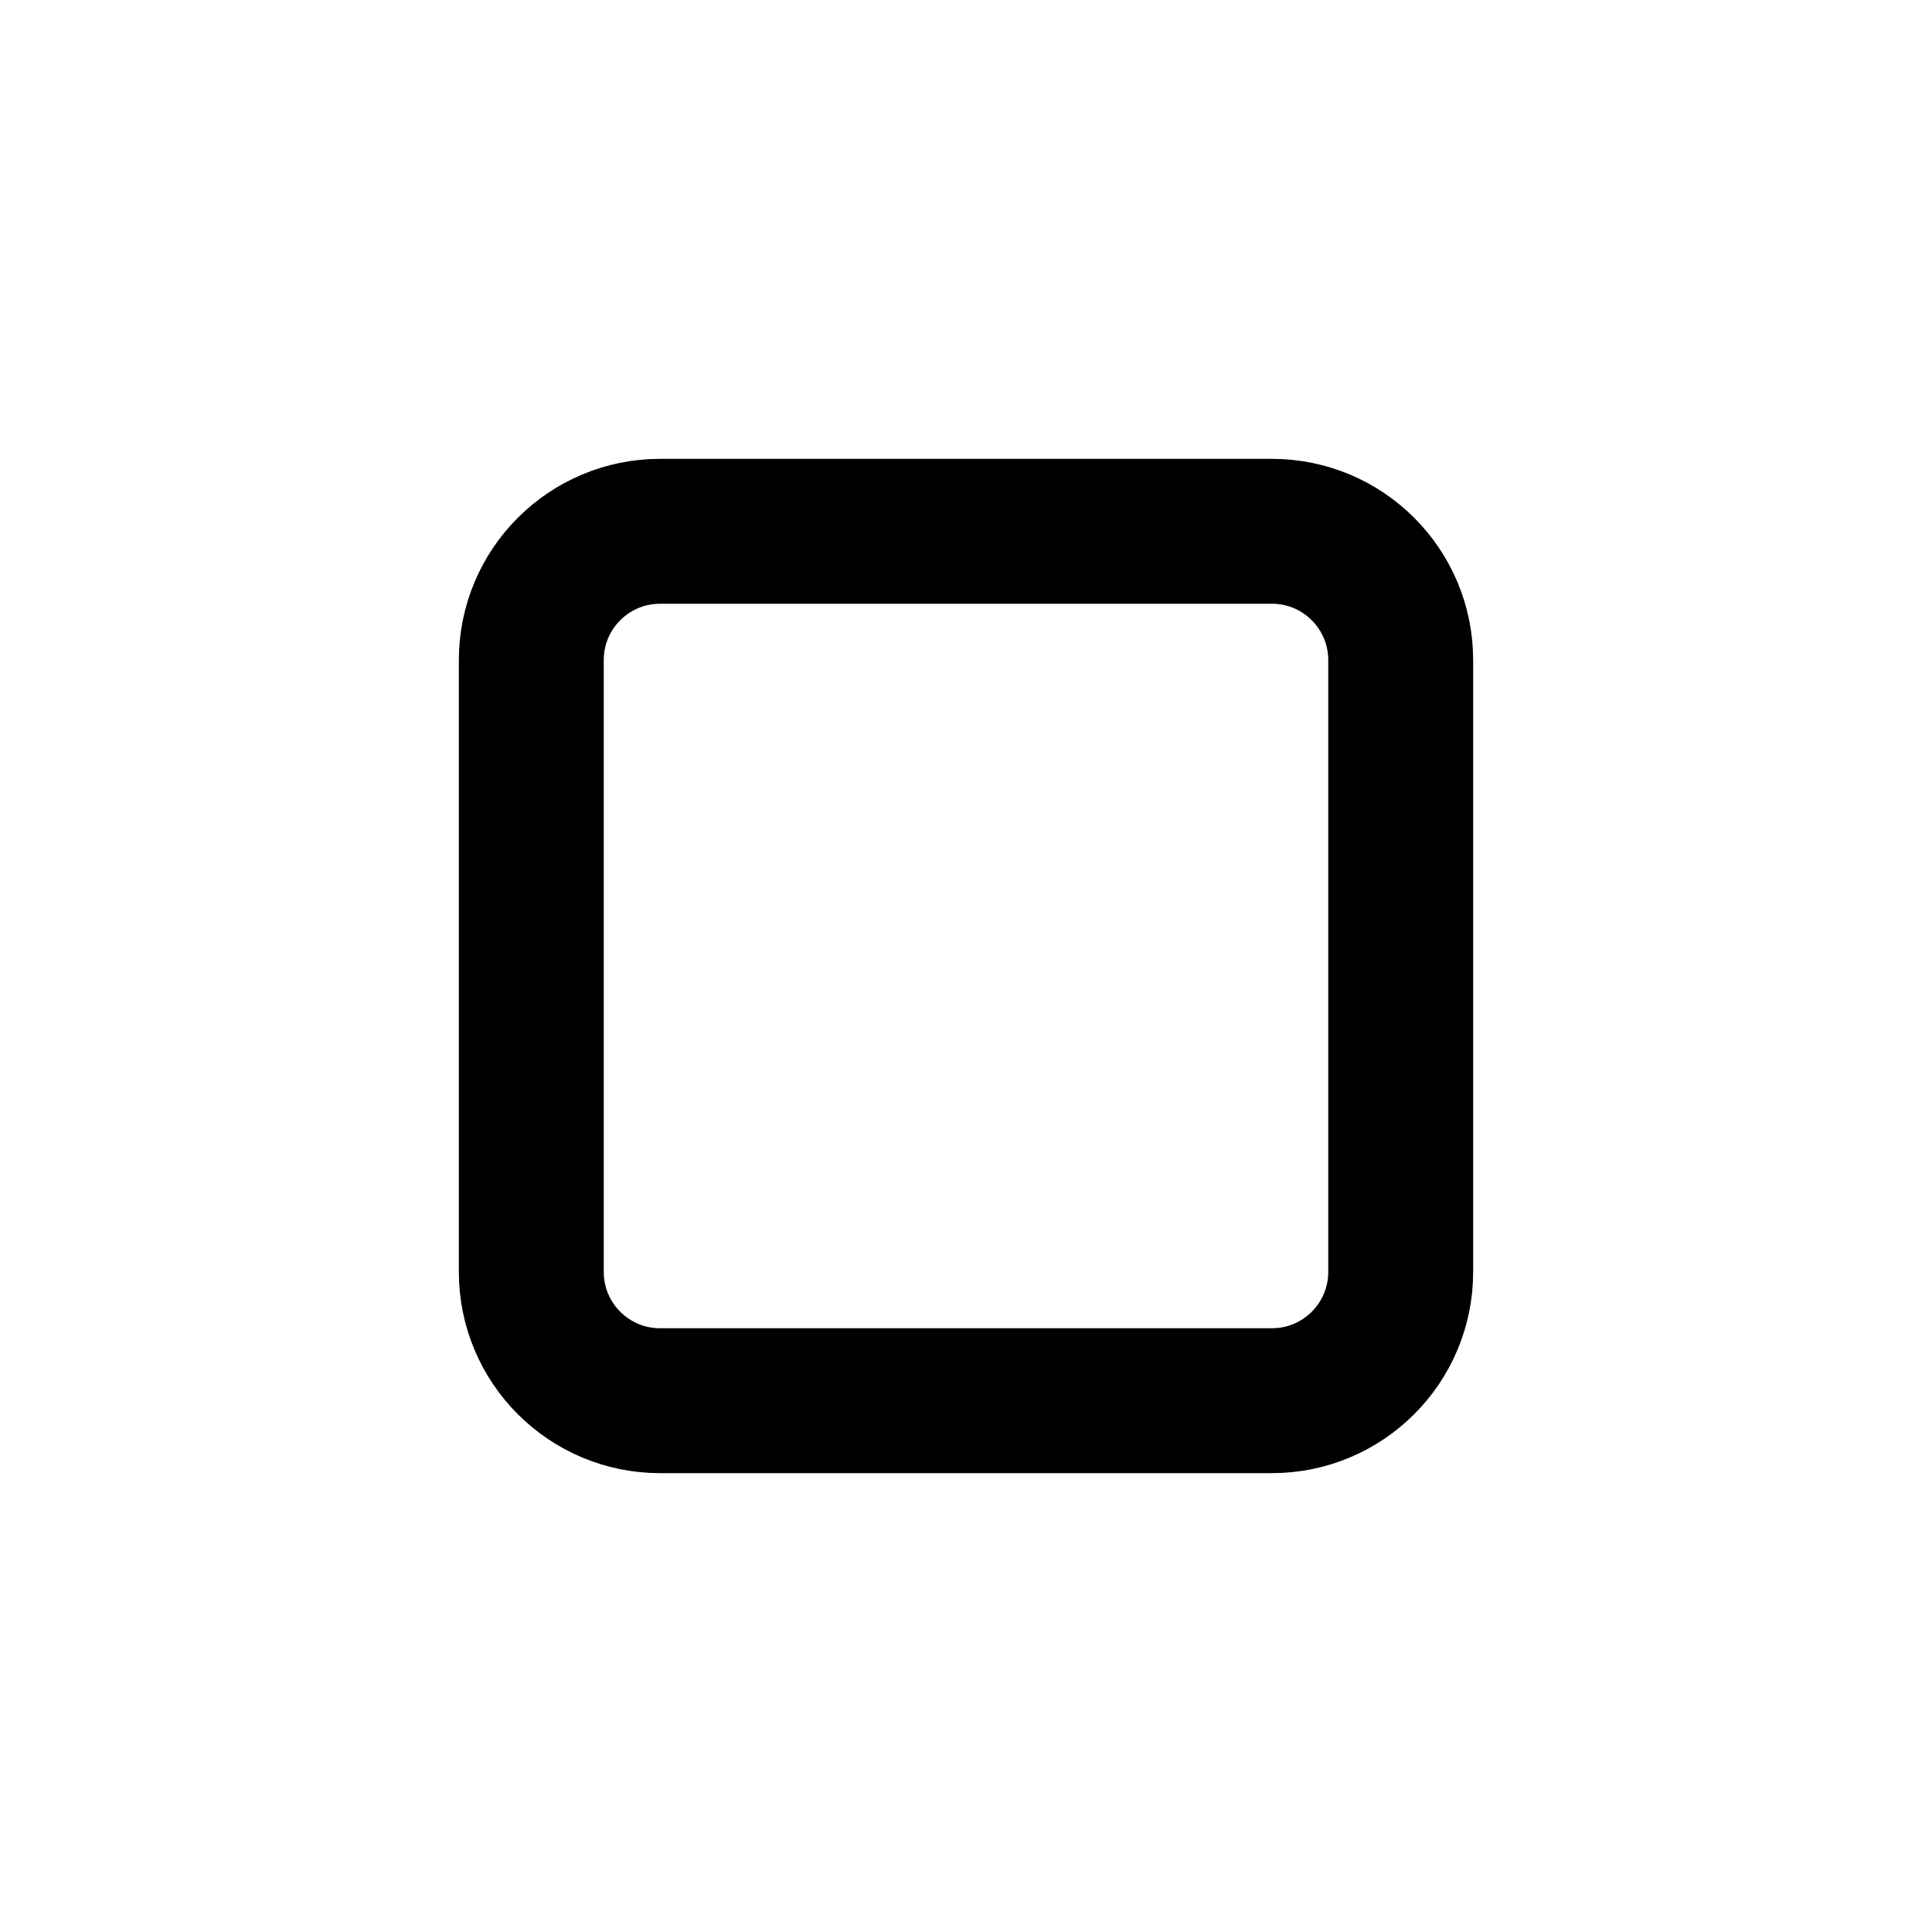
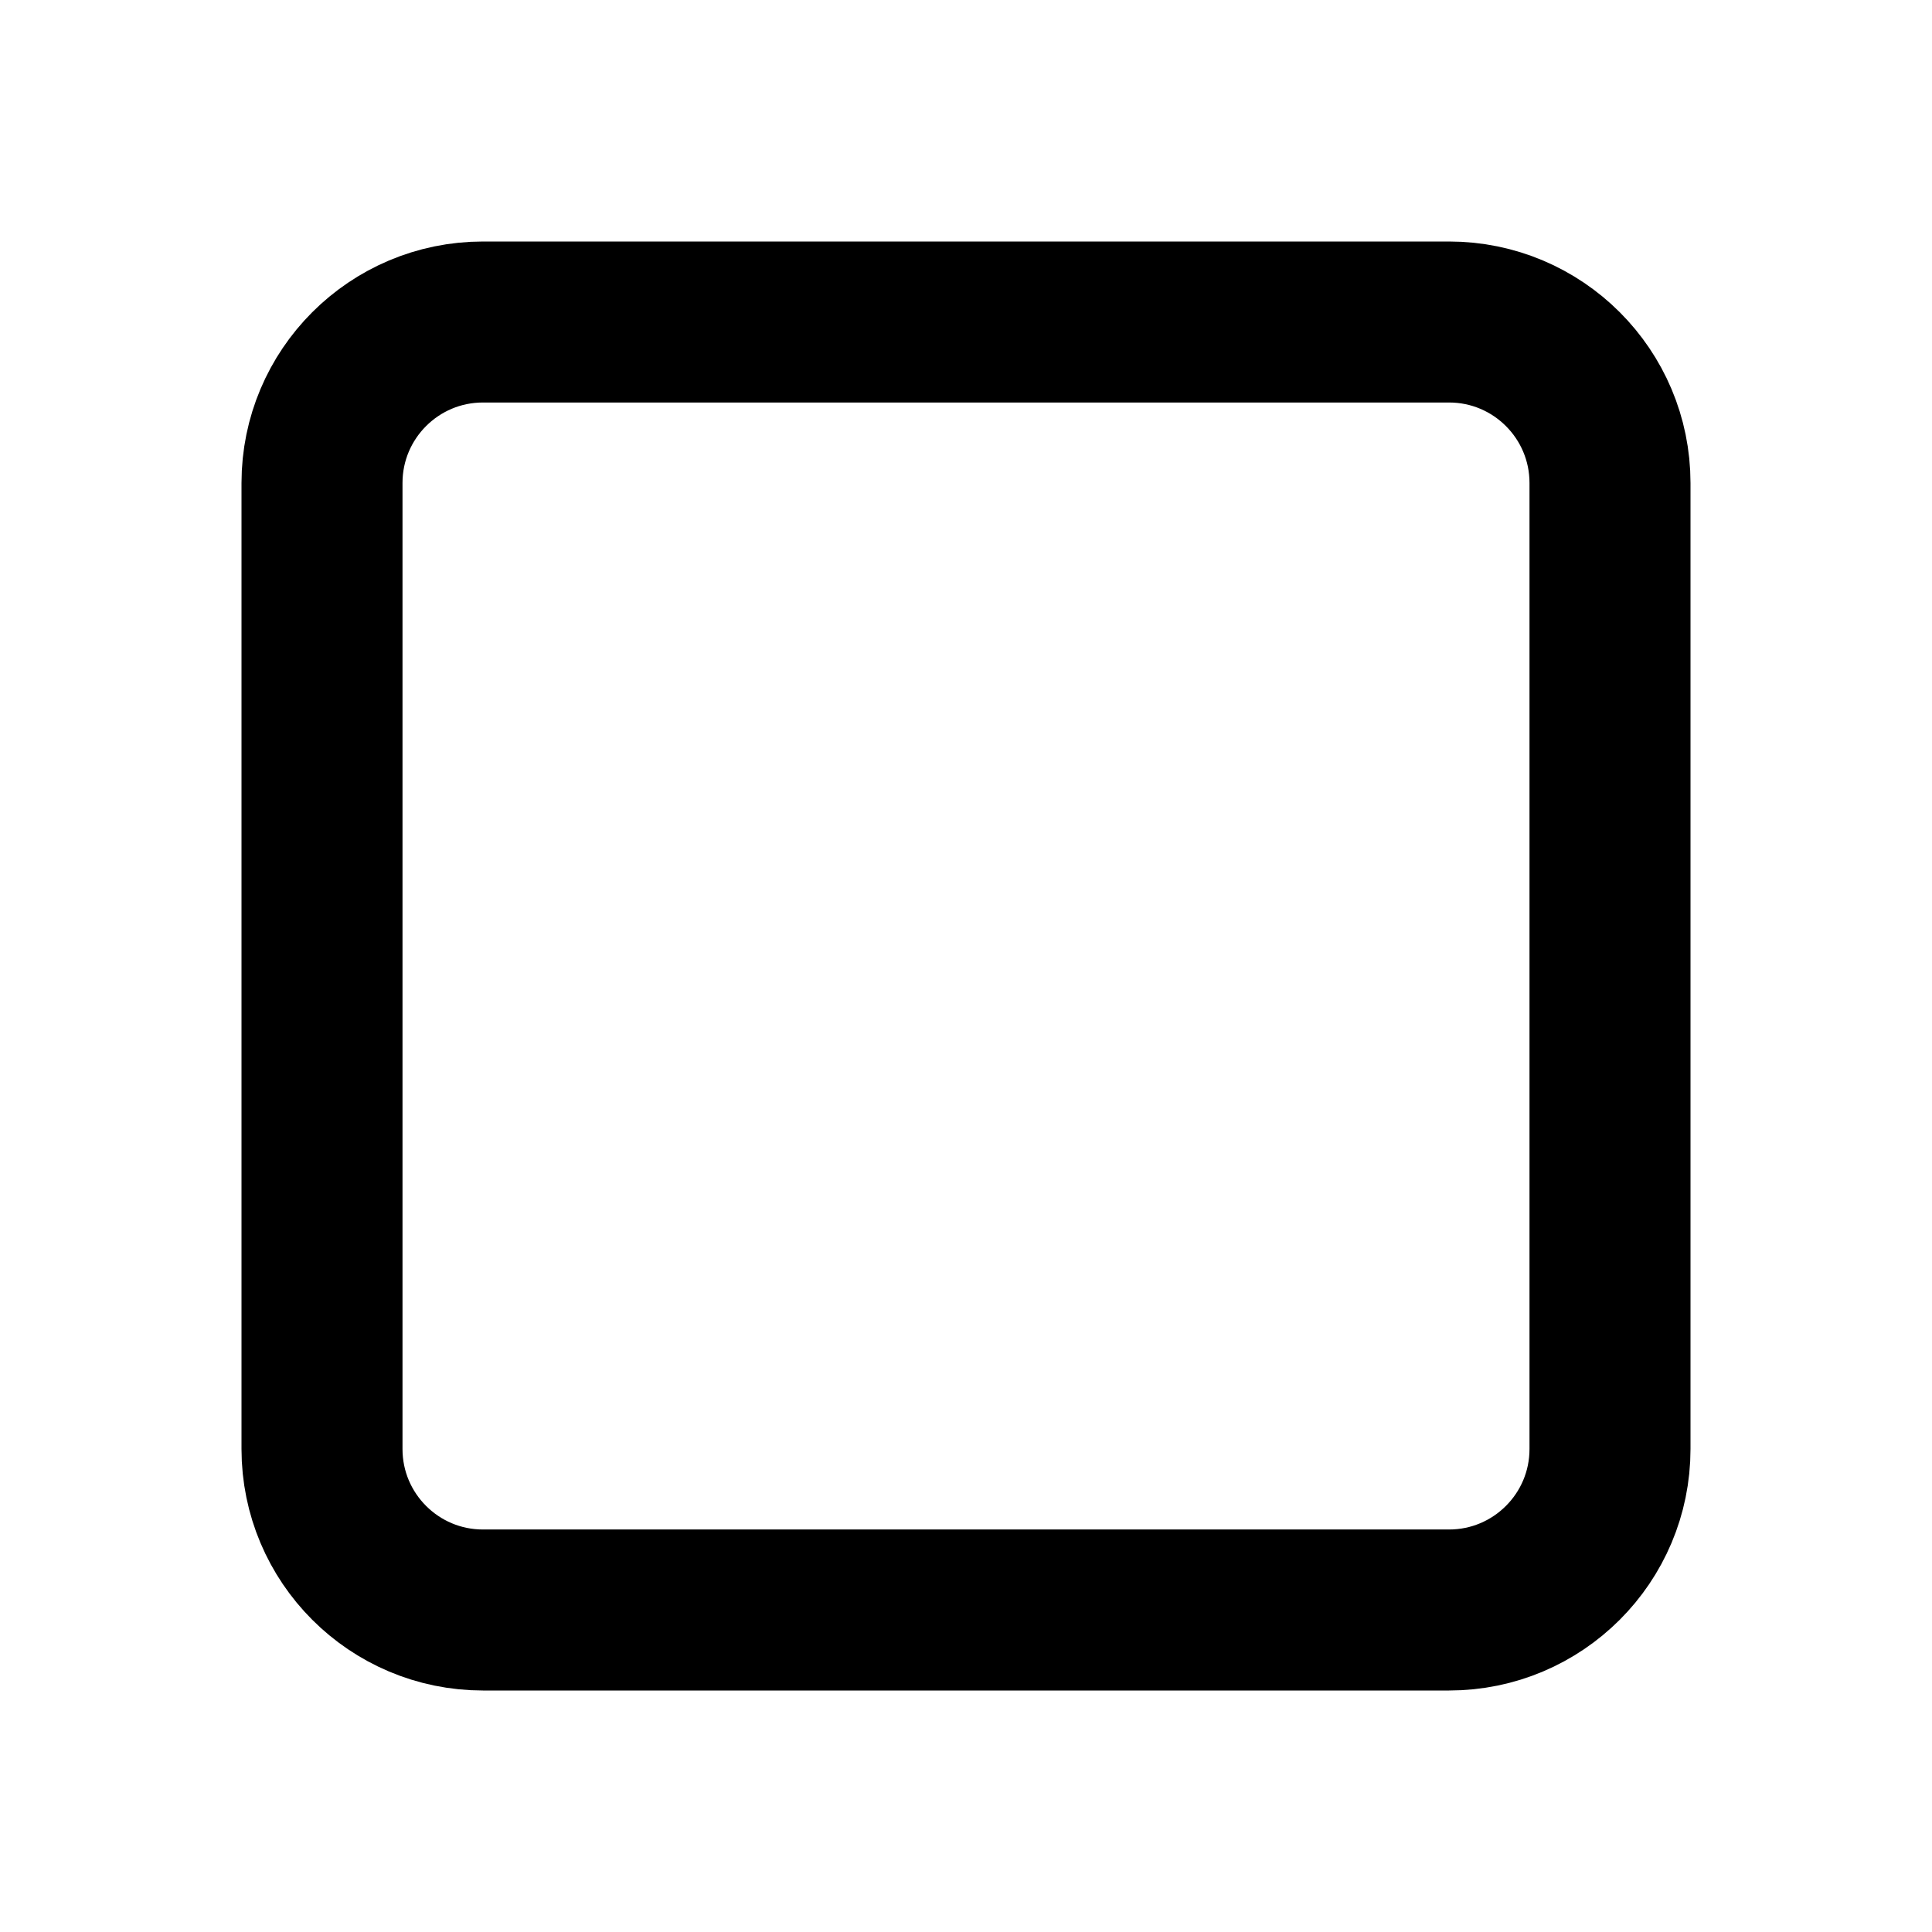
<svg xmlns="http://www.w3.org/2000/svg" viewBox="0 0 24 24">
-   <g fill="none" stroke="#000" stroke-width="1.8" stroke-linecap="round" stroke-linejoin="round">
-     <rect x="6.6" y="6.6" width="10.8" height="10.8" rx="1.6" ry="1.6" />
+   <g fill="none" stroke="#000" stroke-width="2" stroke-linecap="round" stroke-linejoin="round">
+     <rect x="4" y="4" width="16" height="16" rx="2" ry="2" />
  </g>
</svg>
